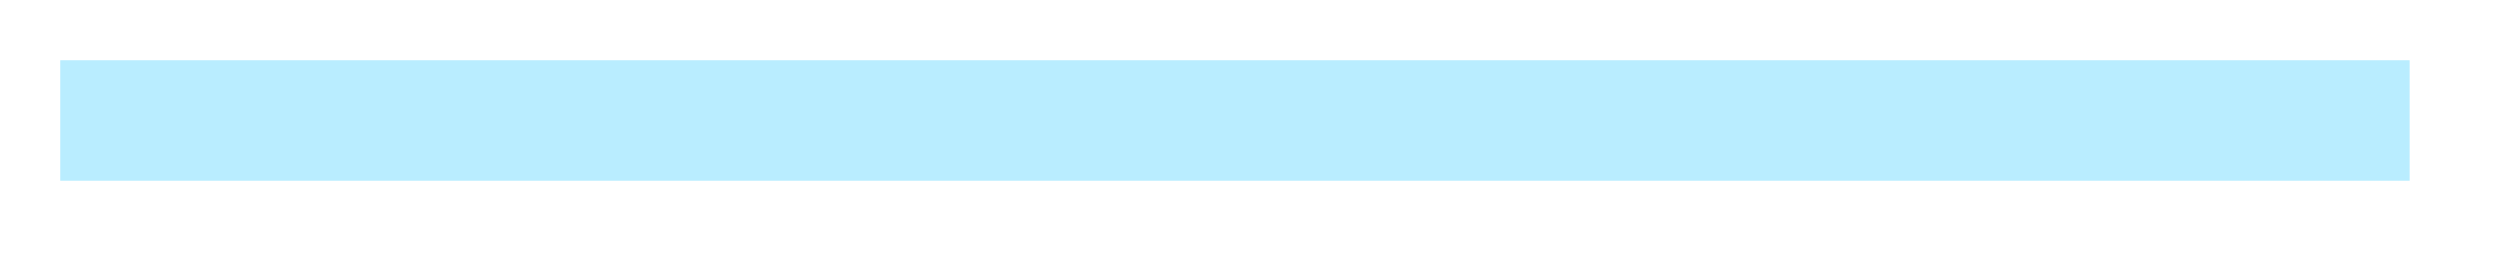
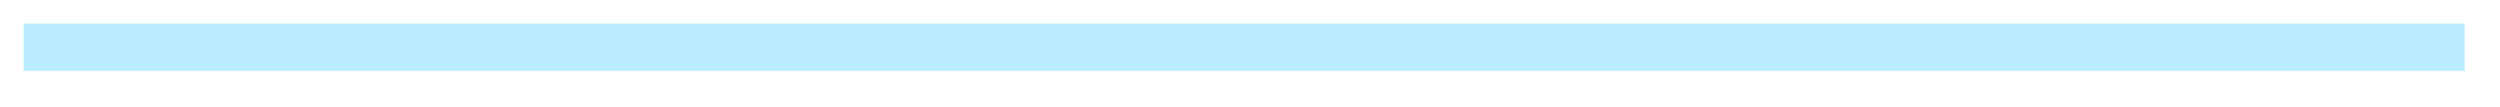
- <svg xmlns="http://www.w3.org/2000/svg" version="1.1" width="83px" height="9px">
-   <g transform="matrix(1 0 0 1 -251 -277 )">
-     <path d="M 253 281  L 331 281  " stroke-width="4" stroke="#b9edff" fill="none" />
+ <svg xmlns="http://www.w3.org/2000/svg" version="1.1" width="212px" height="9px">
+   <g transform="matrix(1 0 0 1 -389 -6034 )">
+     <path d="M 391 6038  L 598 6038  " stroke-width="4" stroke="#b9edff" fill="none" />
  </g>
</svg>
